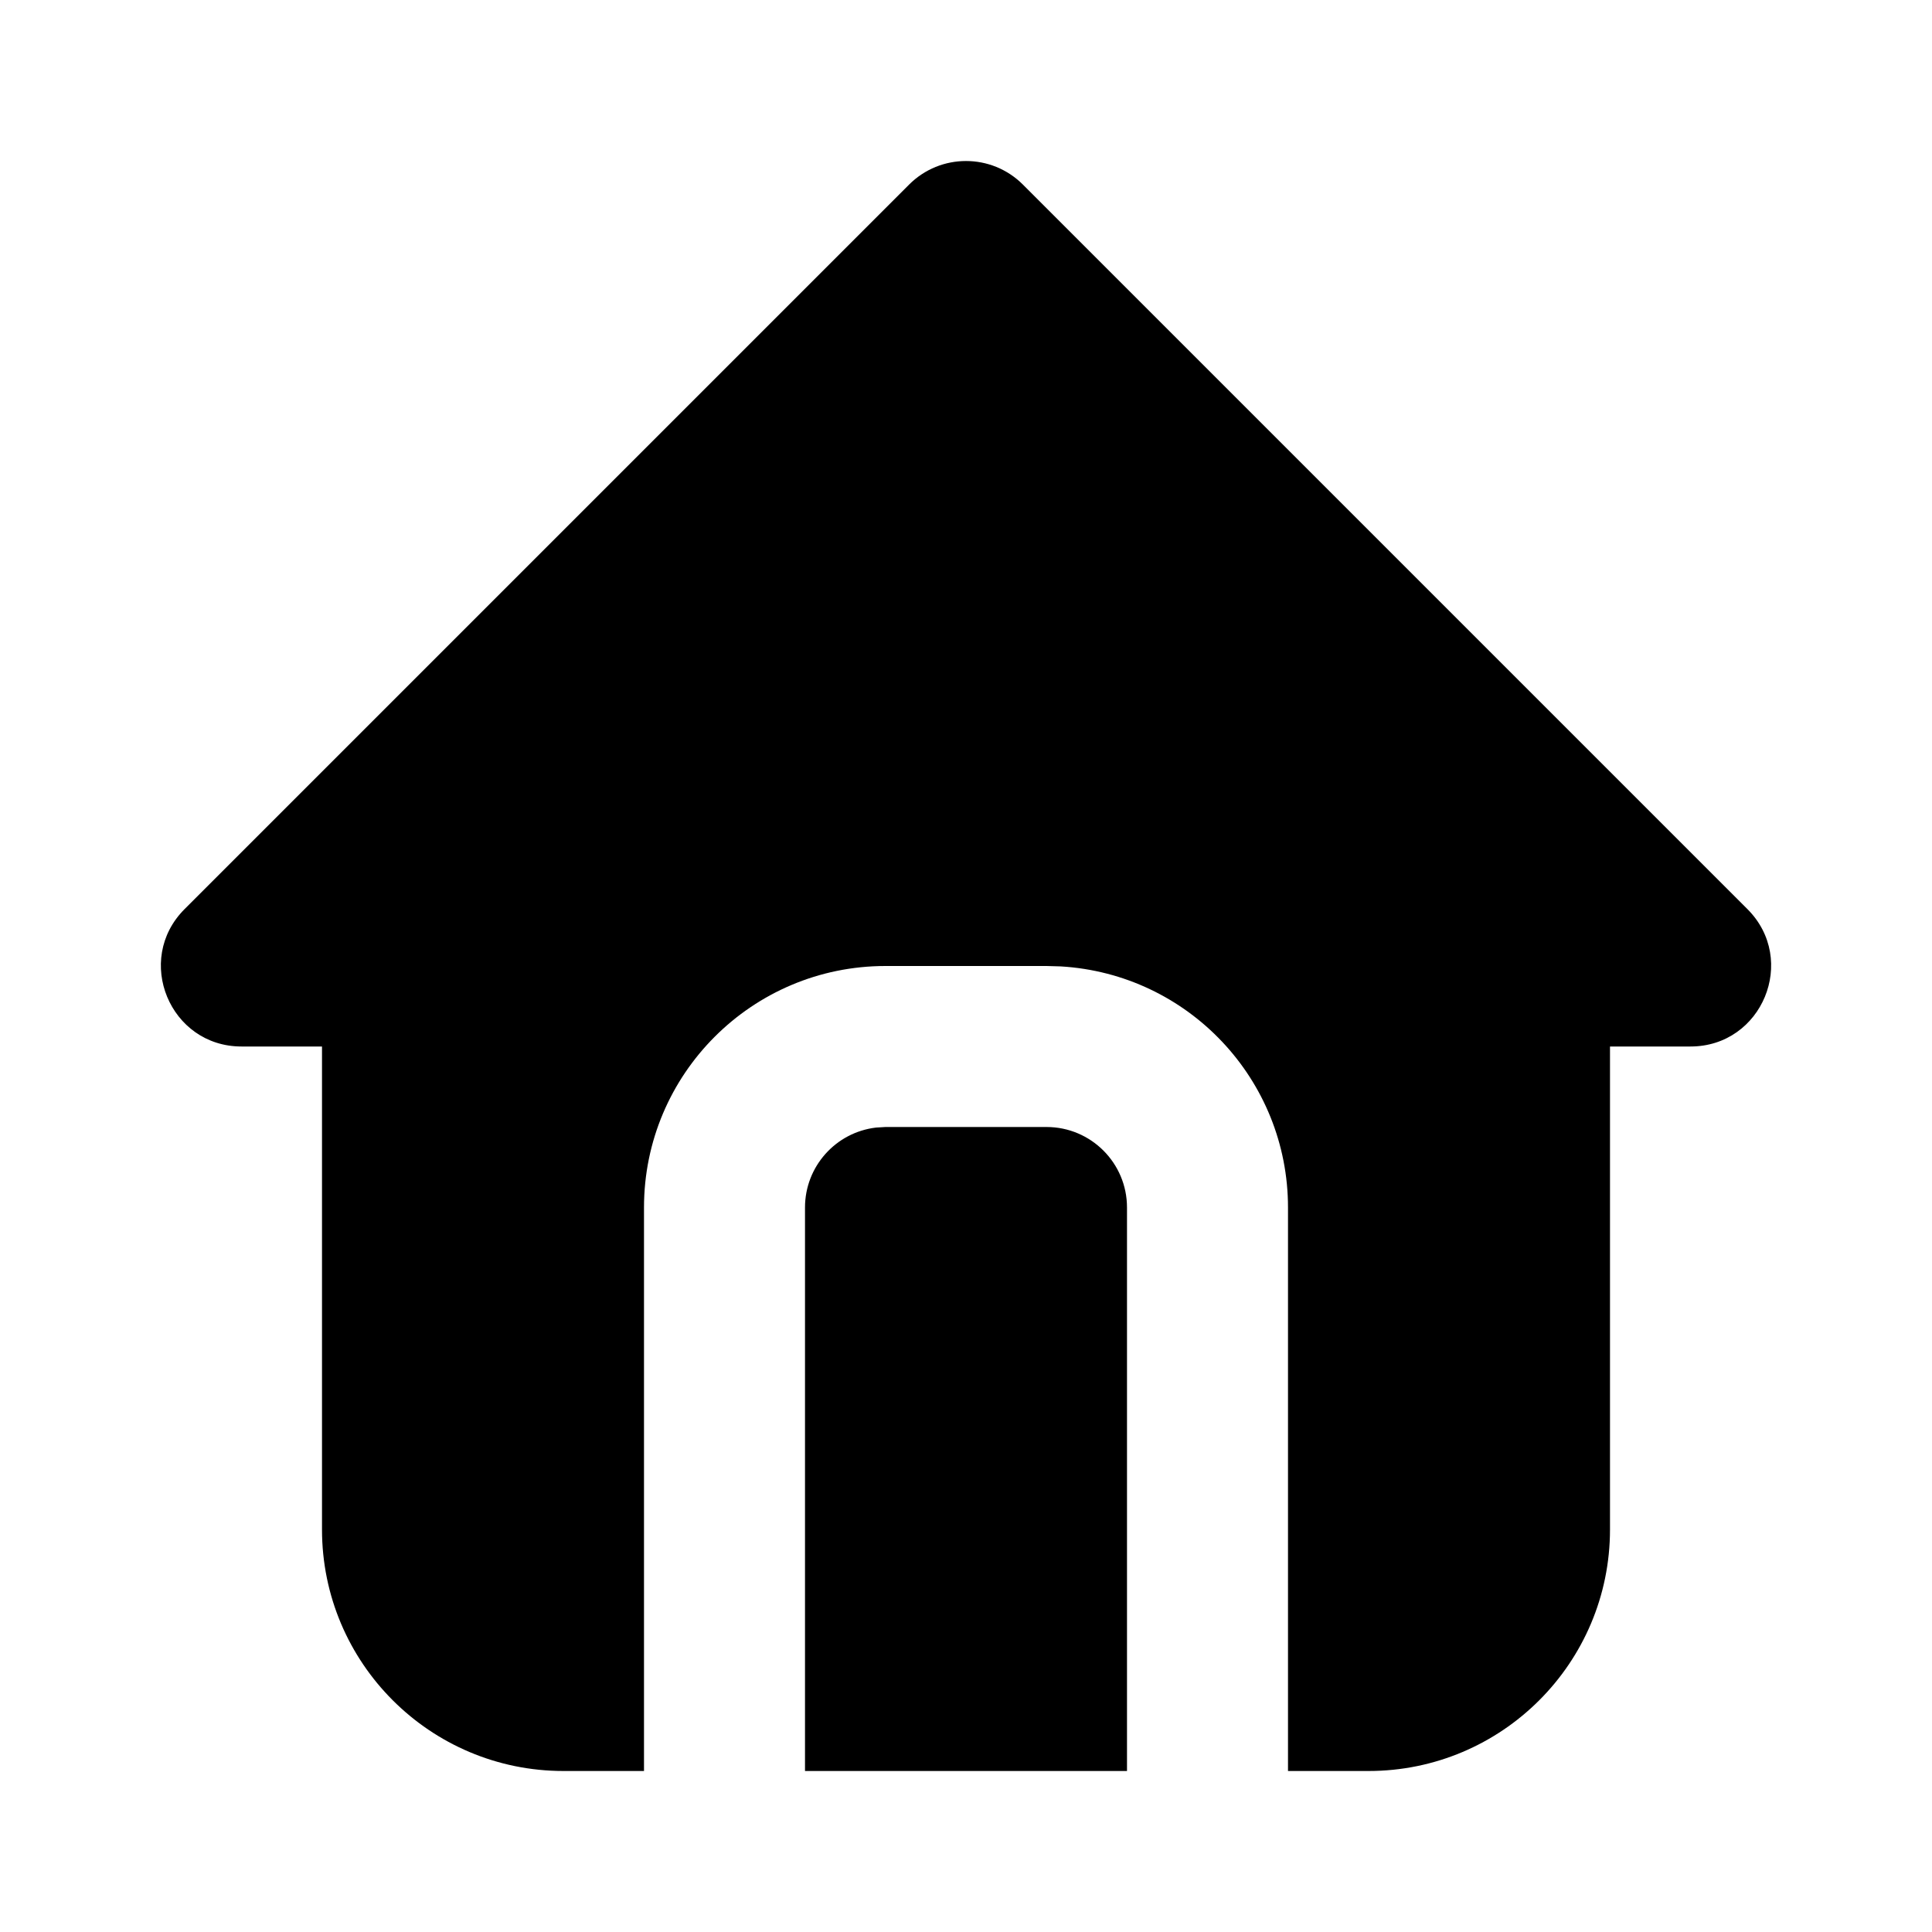
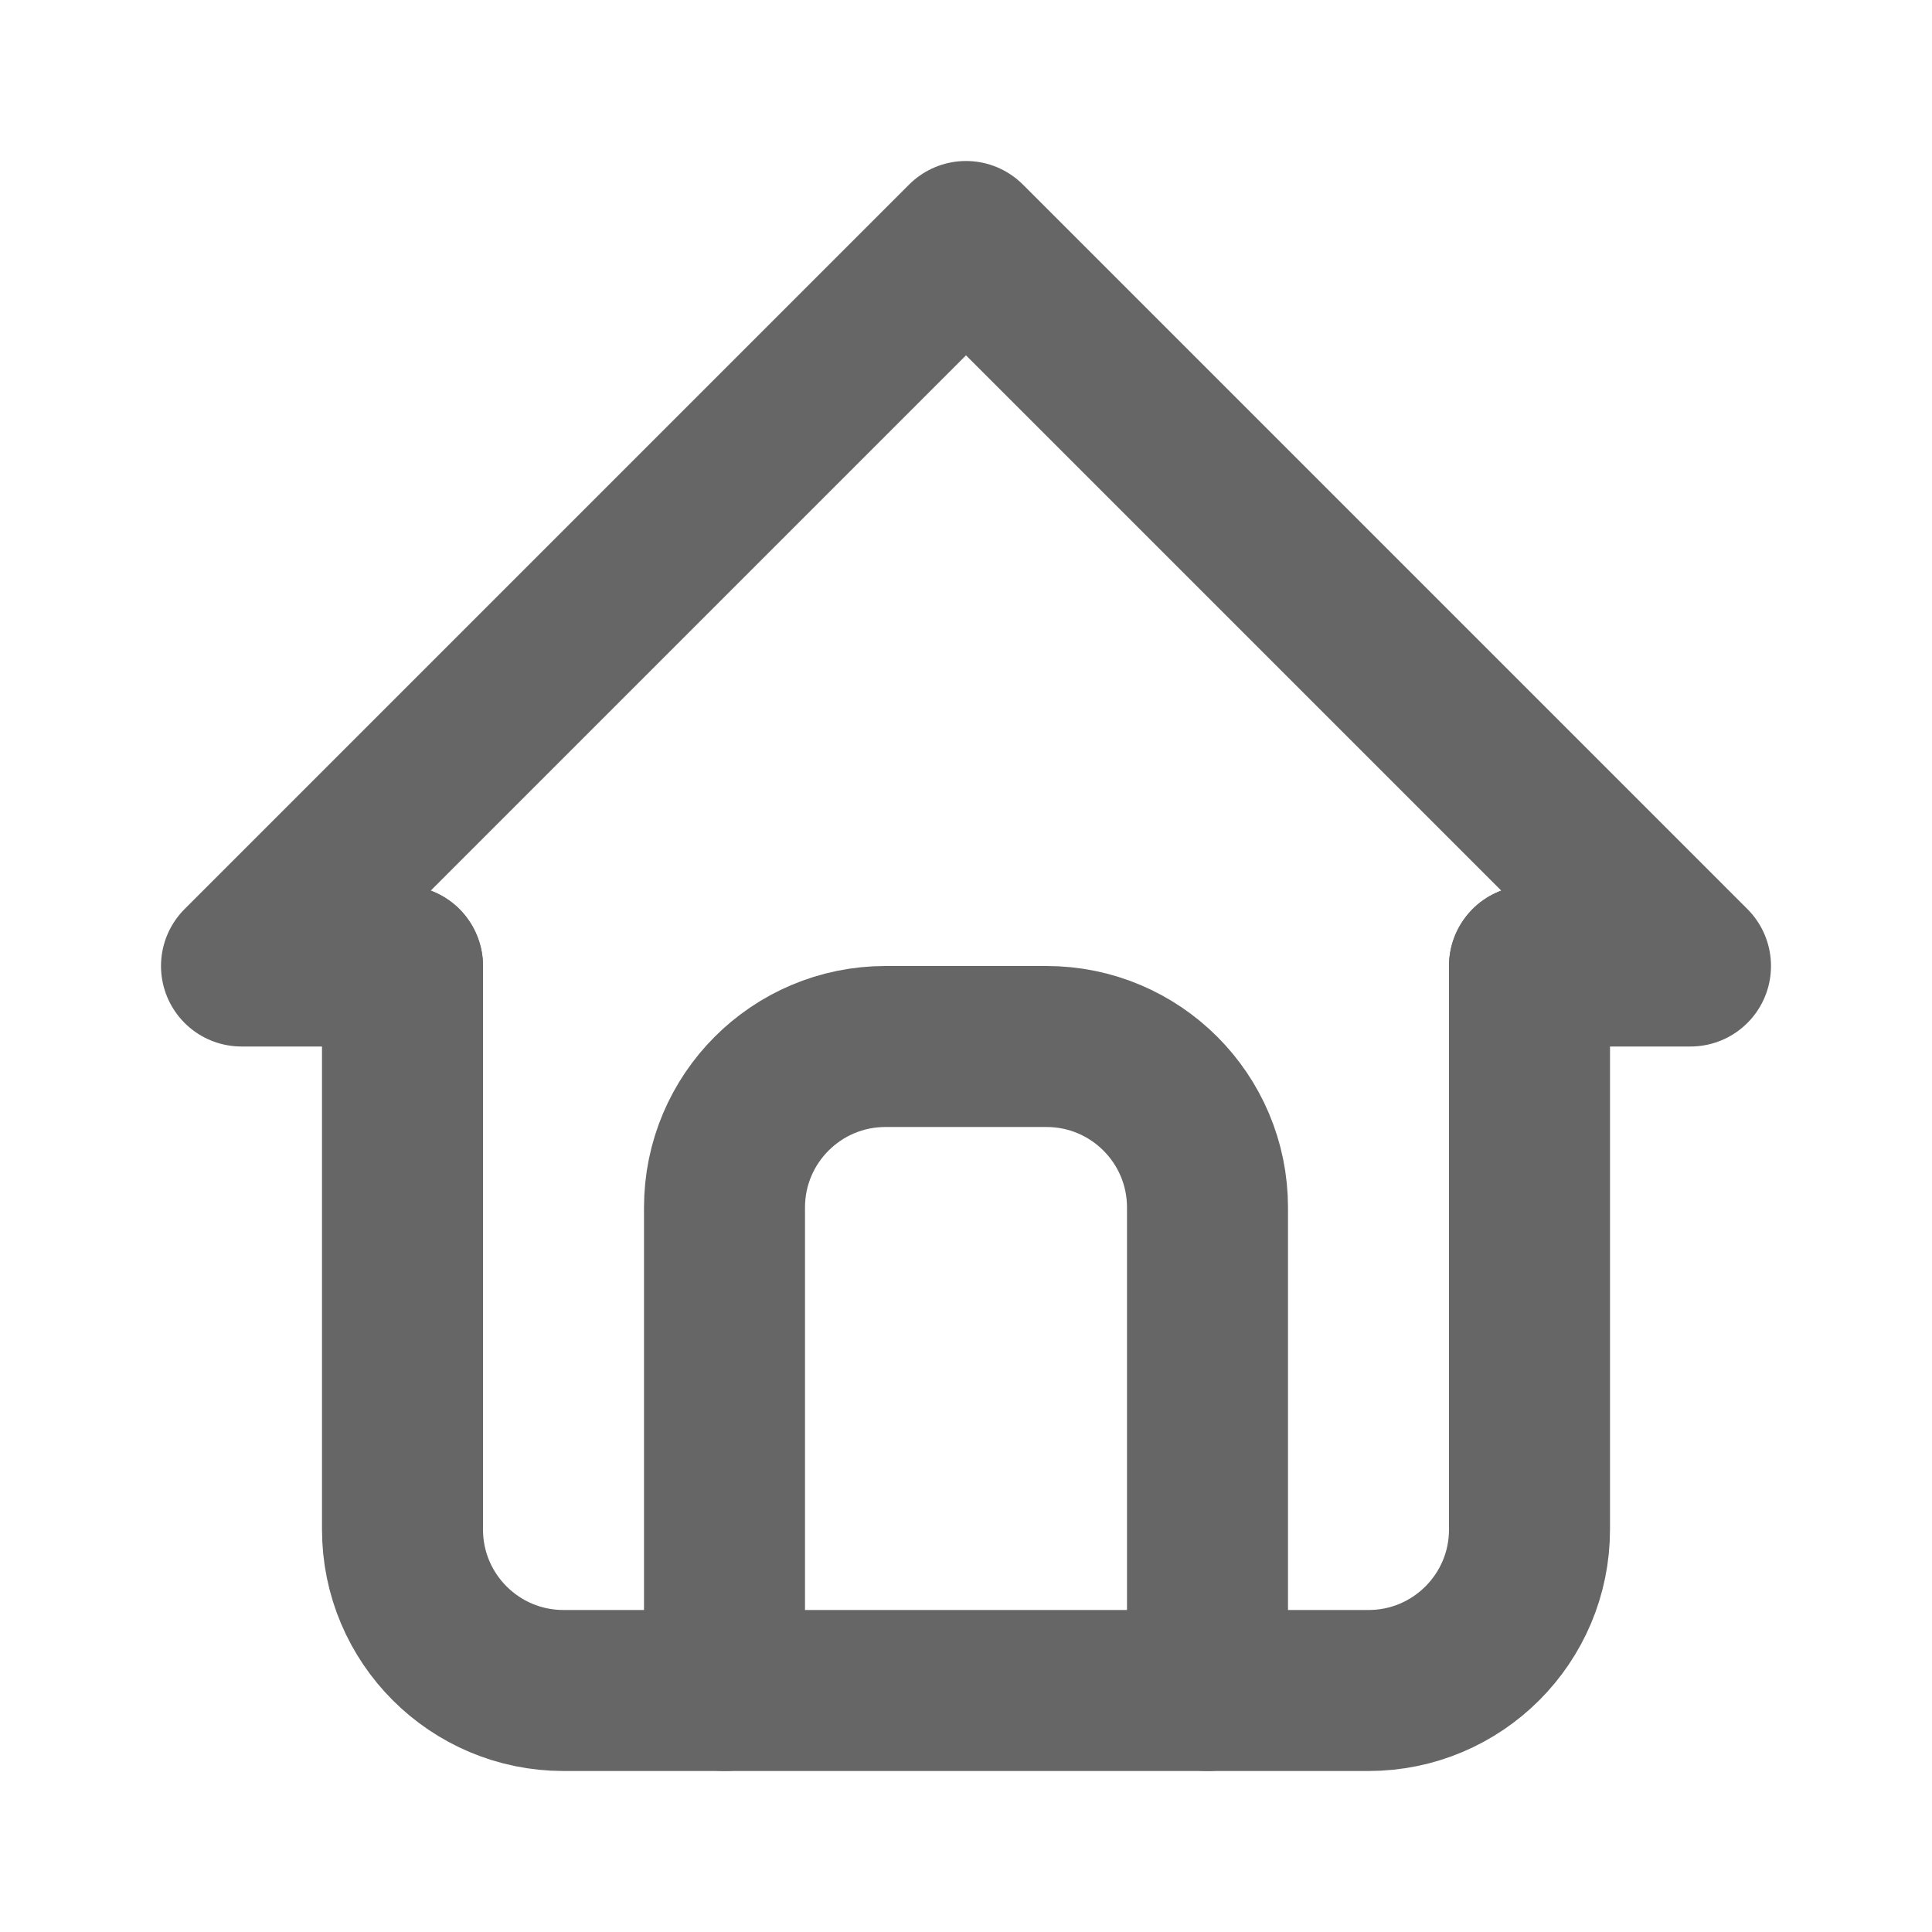
- <svg xmlns="http://www.w3.org/2000/svg" width="24" height="24" viewBox="0 0 24 24" fill="currentColor" class="icon icon-tabler icons-tabler-filled icon-tabler-home">
+ <svg xmlns="http://www.w3.org/2000/svg" width="24" height="24" viewBox="0 0 24 24" fill="none" stroke="#666666" stroke-width="2" stroke-linecap="round" stroke-linejoin="round" class="icon icon-tabler icons-tabler-outline icon-tabler-home">
  <path stroke="none" d="M0 0h24v24H0z" fill="none" />
-   <path d="M12.707 2.293l9 9c.63 .63 .184 1.707 -.707 1.707h-1v6a3 3 0 0 1 -3 3h-1v-7a3 3 0 0 0 -2.824 -2.995l-.176 -.005h-2a3 3 0 0 0 -3 3v7h-1a3 3 0 0 1 -3 -3v-6h-1c-.89 0 -1.337 -1.077 -.707 -1.707l9 -9a1 1 0 0 1 1.414 0m.293 11.707a1 1 0 0 1 1 1v7h-4v-7a1 1 0 0 1 .883 -.993l.117 -.007z" />
+   <path d="M5 12l-2 0l9 -9l9 9l-2 0" />
+   <path d="M5 12v7a2 2 0 0 0 2 2h10a2 2 0 0 0 2 -2v-7" />
+   <path d="M9 21v-6a2 2 0 0 1 2 -2h2a2 2 0 0 1 2 2v6" />
</svg>
